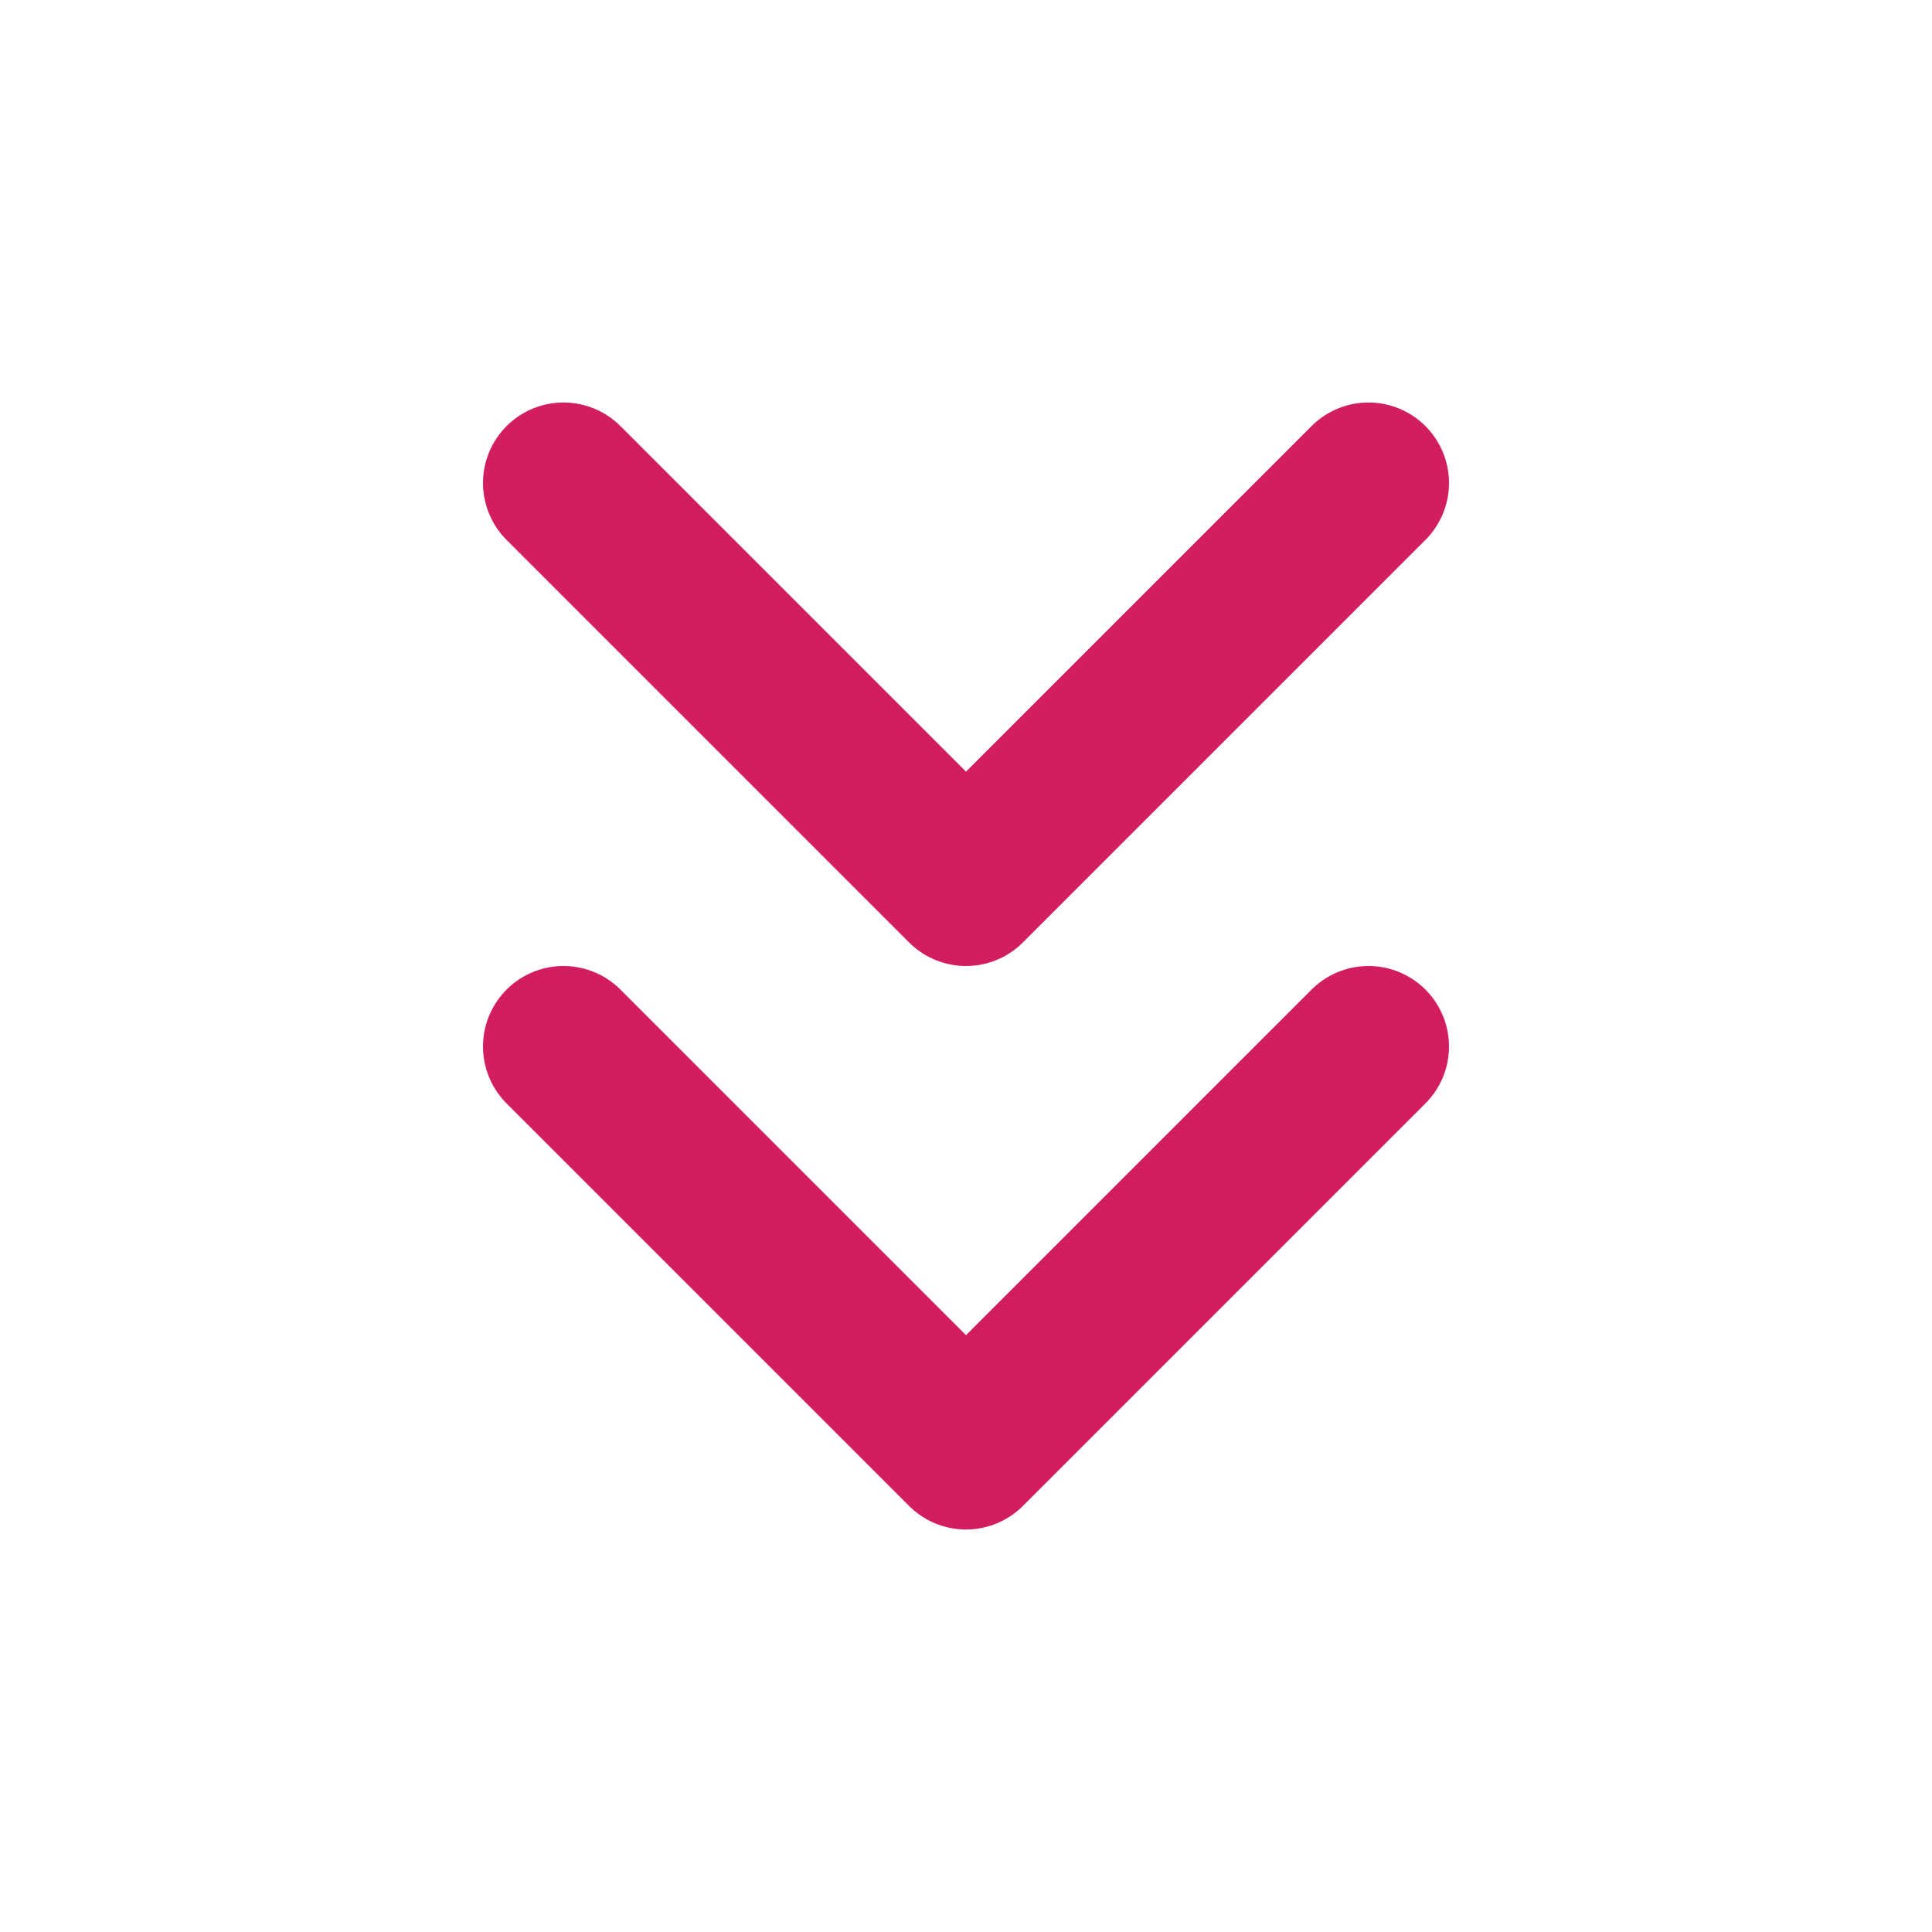
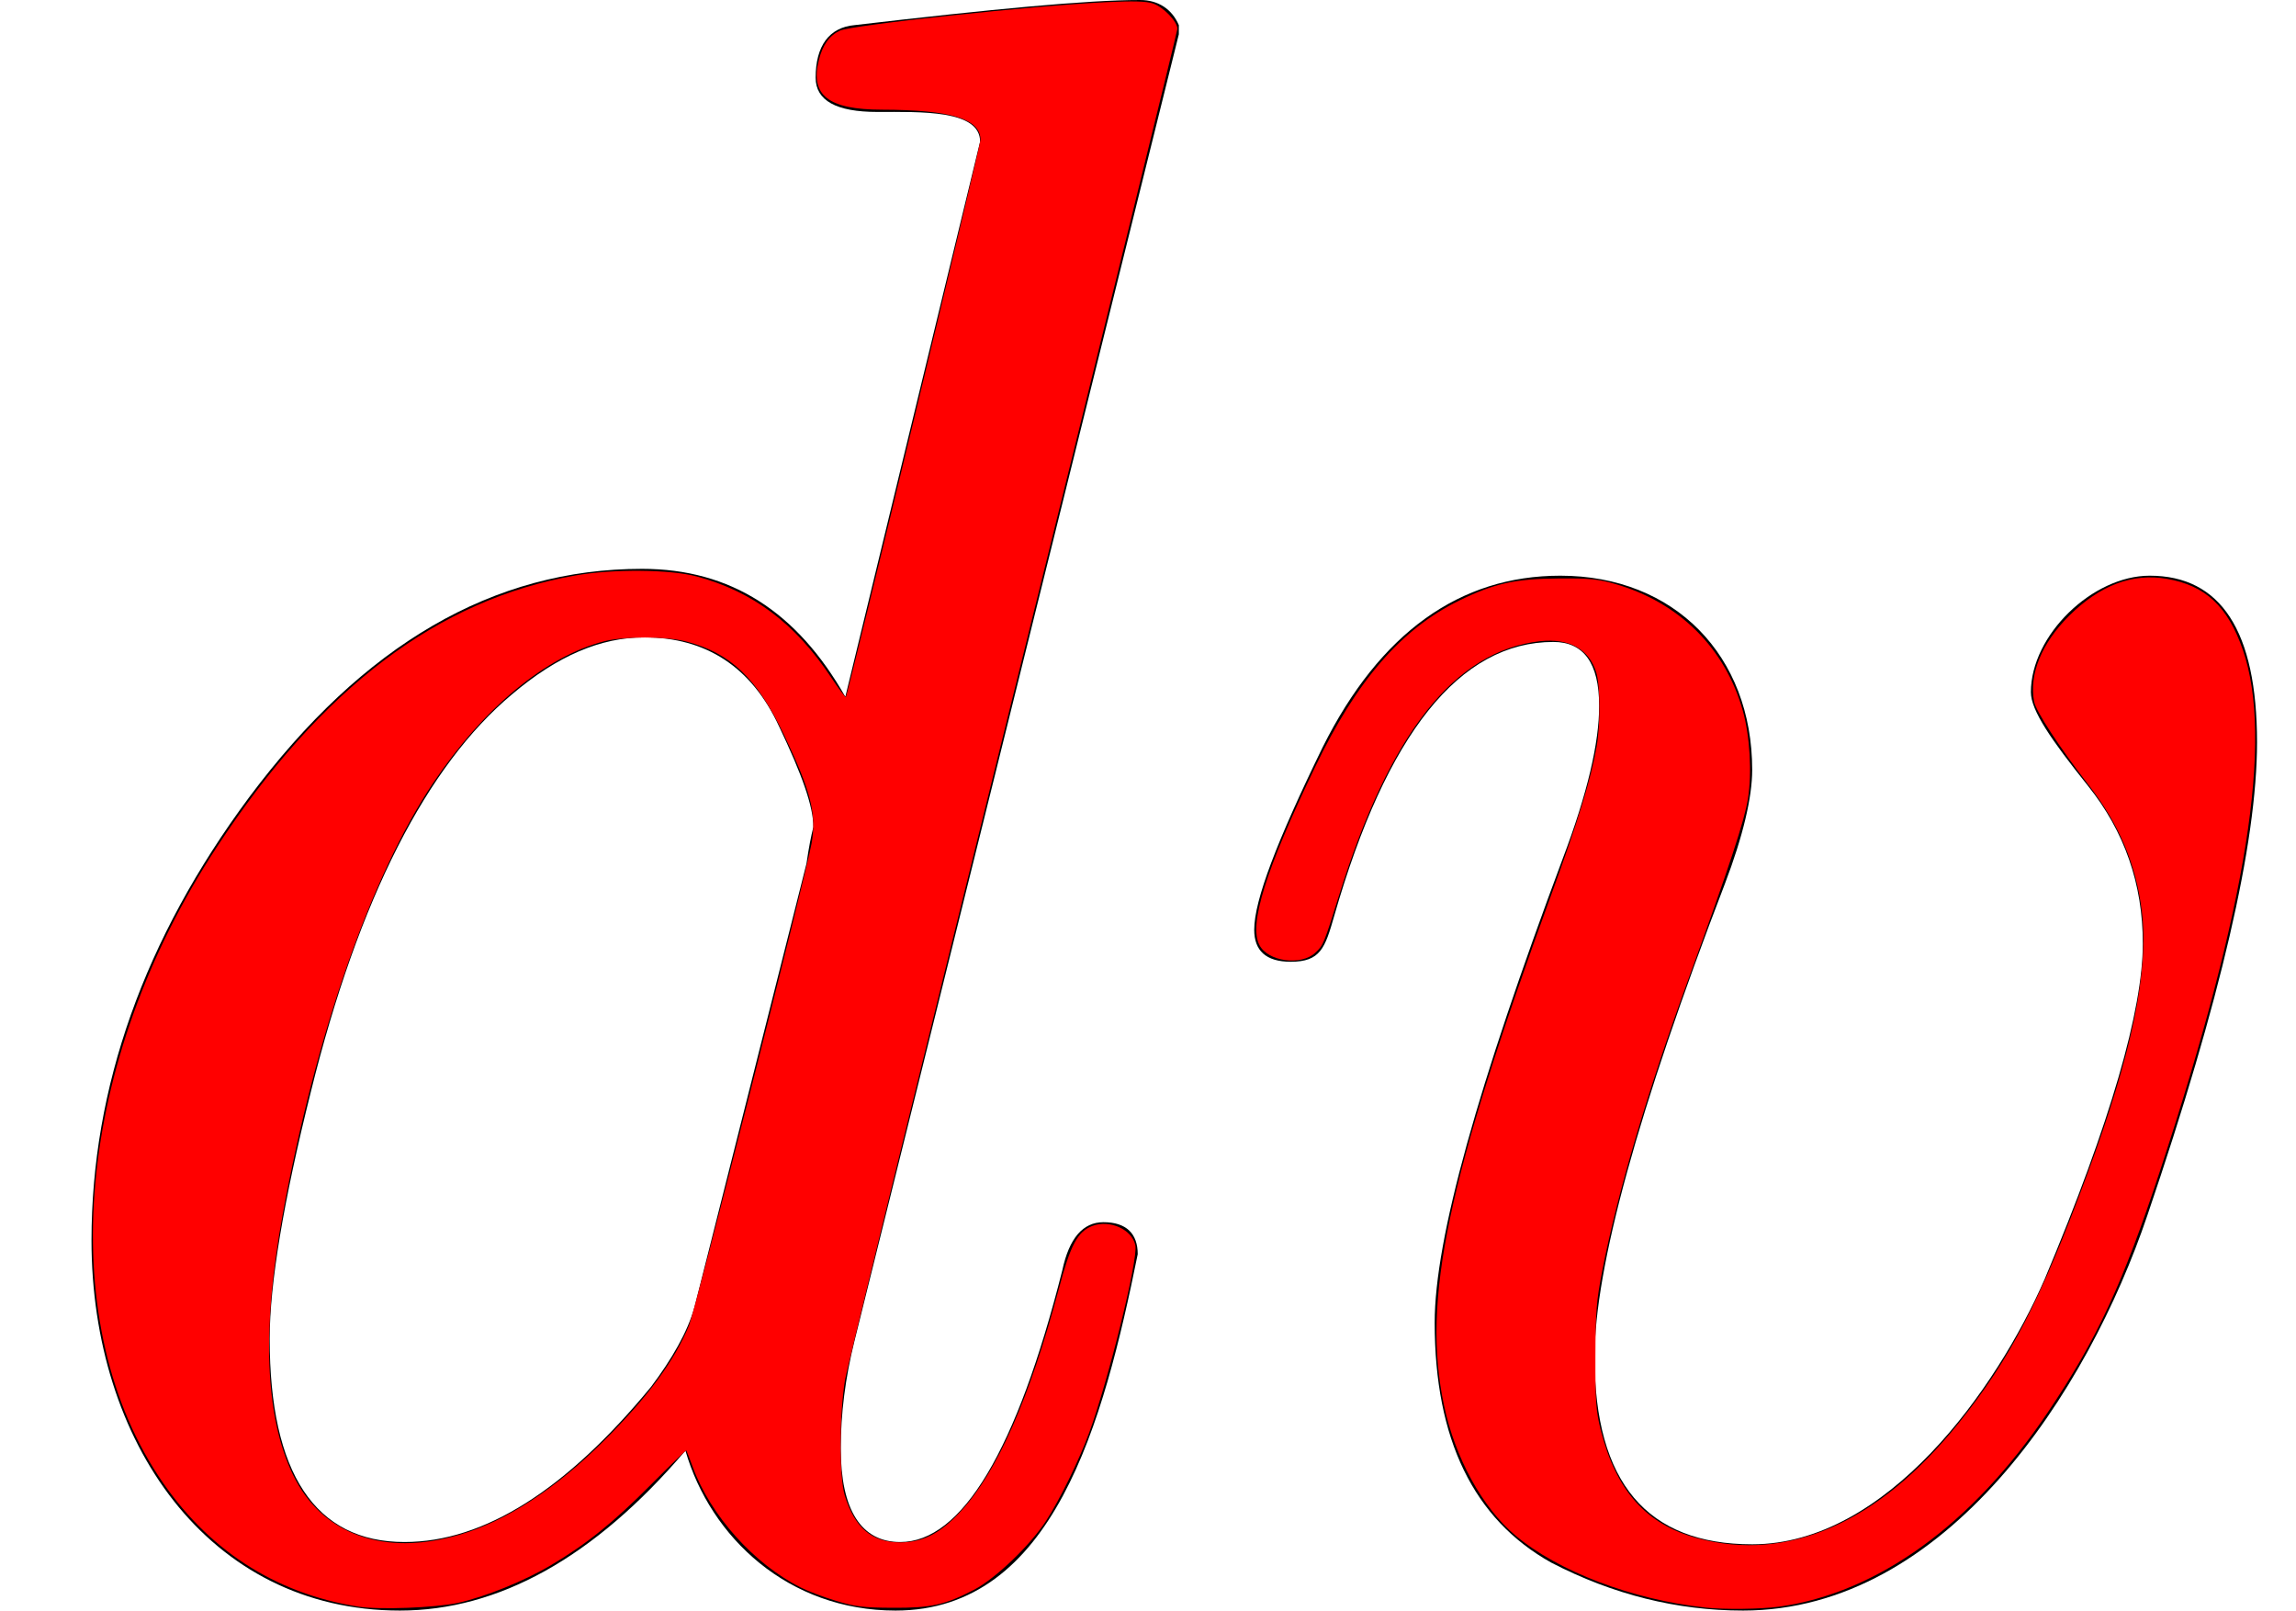
- <svg xmlns="http://www.w3.org/2000/svg" width="24" height="24" viewBox="0 0 24 24" fill="none" stroke="#d21d61" stroke-width="2" stroke-linecap="round" stroke-linejoin="round" class="lucide lucide-chevrons-down-icon lucide-chevrons-down">
-   <path d="m7 6 5 5 5-5" />
-   <path d="m7 13 5 5 5-5" />
+ <svg xmlns="http://www.w3.org/2000/svg" xmlns:xlink="http://www.w3.org/1999/xlink" width="18.192px" height="12.760px" viewBox="0 -694 1005 705" style="" version="1.1" id="svg5">
+   <defs id="defs1">
+     <path id="MJX-5-NCM-I-1D451" d="M429 632L370 389C349 426 320 445 281 445C216 445 159 412 109 345C63 283 40 218 40 151C40 63 91-11 175-11C218-11 260 12 300 59C311 21 345-11 392-11C461-11 483 71 498 145C498 154 493 159 483 159C474 159 468 152 465 138C445 59 421 19 394 19C377 19 368 33 368 60C368 75 370 91 374 107L516 679L516 683C513 690 507 694 499 694C476 694 434 690 374 683C363 682 357 674 357 660C357 650 366 645 384 645C403 645 429 646 429 632M341 376C351 355 356 341 356 332C355 328 354 323 353 316L304 122C301 111 294 99 285 87C248 42 212 19 177 19C138 19 118 49 118 108C118 132 124 168 136 216C157 301 187 359 224 390C244 407 263 415 282 415C309 415 329 402 341 376Z" />
+     <path id="MJX-5-NCM-N-2062" d="" />
+     <path id="MJX-5-NCM-I-1D463" d="M369 391C369 383 378 370 394 350C410 330 418 307 418 281C418 252 404 203 375 134C354 86 306 18 247 18C201 18 178 45 178 100C178 139 197 208 235 307C243 328 247 345 247 357C247 407 213 442 163 442C119 442 84 417 59 367C39 326 29 300 29 287C29 278 34 273 45 273C58 273 60 279 64 293C87 373 119 413 160 413C173 413 180 404 180 385C180 369 175 347 164 318C127 219 108 152 108 115C108 64 125 29 159 10C186-4 214-11 243-11C332-11 394 85 420 162C452 256 468 325 468 369C468 418 452 442 421 442C396 442 369 416 369 391Z" />
+   </defs>
+   <g stroke="#000000" fill="#000000" stroke-width="0" transform="scale(1,-1)" id="g5">
+     <g data-mml-node="math" data-latex="dv" data-semantic-type="infixop" data-semantic-role="implicit" data-semantic-annotation="clearspeak:simple;clearspeak:unit;depth:1" data-semantic-id="3" data-semantic-children="0,1" data-semantic-content="2" data-semantic-attributes="latex:dv" data-semantic-owns="0 2 1" aria-level="0" data-speech-node="true" data-semantic-structure="(3 0 2 1)" id="g4">
+       <g data-mml-node="mi" data-latex="d" data-semantic-type="identifier" data-semantic-role="latinletter" data-semantic-font="italic" data-semantic-annotation="clearspeak:simple;nemeth:number;depth:2" data-semantic-id="0" data-semantic-parent="3" data-semantic-attributes="latex:d" aria-level="1" data-speech-node="true" id="g1">
+         <use data-c="1D451" xlink:href="#MJX-5-NCM-I-1D451" id="use1" />
+       </g>
+       <g data-mml-node="mo" data-semantic-type="operator" data-semantic-role="multiplication" data-semantic-annotation="depth:2" data-semantic-id="2" data-semantic-parent="3" data-semantic-added="true" data-semantic-operator="infixop,⁢" aria-level="1" data-speech-node="true" transform="translate(520,0)" id="g2">
+         <use data-c="2062" xlink:href="#MJX-5-NCM-N-2062" id="use2" />
+       </g>
+       <g data-mml-node="mi" data-latex="v" data-semantic-type="identifier" data-semantic-role="latinletter" data-semantic-font="italic" data-semantic-annotation="clearspeak:simple;depth:2" data-semantic-id="1" data-semantic-parent="3" data-semantic-attributes="latex:v" aria-level="1" data-speech-node="true" transform="translate(520,0)" id="g3">
+         <use data-c="1D463" xlink:href="#MJX-5-NCM-I-1D463" id="use3" />
+       </g>
+     </g>
+   </g>
+   <path style="fill:#ff0000;stroke-width:0.036" d="m 13.51,12.736 c -0.575,-0.062 -1.167,-0.287 -1.505,-0.573 -0.26,-0.219 -0.477,-0.615 -0.564,-1.03 -0.176,-0.835 0.021,-1.769 0.853,-4.052 0.211,-0.58 0.311,-0.906 0.357,-1.168 0.03,-0.171 0.029,-0.479 -0.003,-0.584 C 12.592,5.143 12.433,5.055 12.202,5.08 11.527,5.156 11.01,5.809 10.611,7.09 10.489,7.48 10.485,7.49 10.422,7.548 10.309,7.654 10.046,7.618 9.979,7.488 9.893,7.323 10.028,6.893 10.421,6.075 10.749,5.392 11.103,4.983 11.56,4.759 11.839,4.622 12.006,4.585 12.35,4.583 c 0.247,-0.002 0.314,0.005 0.449,0.044 0.506,0.146 0.871,0.509 1.01,1.004 0.056,0.199 0.073,0.491 0.041,0.695 -0.028,0.177 -0.145,0.532 -0.466,1.414 -0.333,0.912 -0.566,1.702 -0.688,2.324 -0.047,0.242 -0.054,0.325 -0.055,0.685 -9.31e-4,0.356 0.005,0.432 0.042,0.58 0.122,0.482 0.361,0.749 0.766,0.858 0.719,0.192 1.433,-0.121 2.066,-0.907 0.415,-0.515 0.652,-0.973 1.025,-1.982 0.353,-0.953 0.488,-1.608 0.43,-2.081 -0.046,-0.371 -0.179,-0.686 -0.421,-0.997 -0.226,-0.292 -0.418,-0.584 -0.432,-0.661 -0.041,-0.217 0.059,-0.462 0.276,-0.679 0.244,-0.243 0.502,-0.341 0.776,-0.294 0.305,0.052 0.483,0.219 0.602,0.563 0.244,0.708 0.033,2.033 -0.656,4.126 -0.294,0.893 -0.5,1.336 -0.89,1.915 -0.598,0.888 -1.348,1.43 -2.127,1.539 -0.146,0.02 -0.438,0.024 -0.591,0.007 z" id="path5" transform="matrix(55.25078,0,0,55.25078,-0.06110392,-694)" />
+   <path style="fill:#ff0000;stroke-width:0.036" d="M 2.84,12.729 C 2.176,12.625 1.635,12.272 1.256,11.695 0.42,10.424 0.606,8.407 1.716,6.714 2.544,5.451 3.468,4.751 4.56,4.559 c 0.297,-0.052 0.75,-0.048 0.96,0.008 0.444,0.119 0.781,0.372 1.064,0.798 0.061,0.091 0.114,0.162 0.118,0.158 0.014,-0.014 1.067,-4.372 1.067,-4.415 0,-0.166 -0.236,-0.238 -0.781,-0.239 -0.426,-6.9888e-4 -0.57,-0.114 -0.5,-0.393 0.03,-0.12 0.083,-0.194 0.166,-0.233 0.096,-0.045 1.535,-0.199 2.116,-0.226 0.207,-0.01 0.312,-0.007 0.364,0.01 0.082,0.027 0.195,0.143 0.195,0.201 0,0.021 -0.585,2.394 -1.3,5.274 C 7.314,8.384 6.714,10.825 6.696,10.93 c -0.046,0.269 -0.048,0.774 -0.002,0.92 0.079,0.255 0.214,0.369 0.436,0.37 0.182,3.17e-4 0.32,-0.07 0.484,-0.248 C 7.902,11.66 8.159,11.075 8.389,10.213 8.481,9.864 8.538,9.758 8.654,9.713 8.793,9.66 8.971,9.741 8.996,9.867 9.019,9.979 8.783,10.932 8.63,11.351 8.551,11.567 8.396,11.884 8.288,12.05 c -0.127,0.195 -0.4,0.456 -0.568,0.544 -0.234,0.122 -0.344,0.146 -0.65,0.144 -0.232,-0.001 -0.295,-0.009 -0.446,-0.055 -0.097,-0.029 -0.223,-0.077 -0.28,-0.106 -0.369,-0.185 -0.715,-0.571 -0.855,-0.954 -0.025,-0.068 -0.048,-0.127 -0.051,-0.131 -0.003,-0.004 -0.13,0.119 -0.282,0.272 -0.299,0.301 -0.508,0.469 -0.793,0.638 -0.213,0.126 -0.521,0.25 -0.734,0.297 -0.18,0.039 -0.623,0.056 -0.79,0.03 z M 3.639,12.16 C 4.011,12.052 4.406,11.794 4.79,11.41 5.134,11.066 5.342,10.784 5.459,10.502 5.509,10.381 6.383,6.947 6.43,6.684 6.472,6.452 6.426,6.27 6.211,5.82 5.997,5.372 5.787,5.173 5.436,5.082 5.278,5.041 4.943,5.04 4.786,5.081 4.322,5.201 3.829,5.611 3.43,6.206 2.939,6.941 2.502,8.193 2.24,9.62 2.073,10.529 2.1,11.224 2.321,11.683 c 0.228,0.474 0.719,0.652 1.318,0.477 z" id="path6" transform="matrix(55.25078,0,0,55.25078,-0.06110392,-694)" />
</svg>
